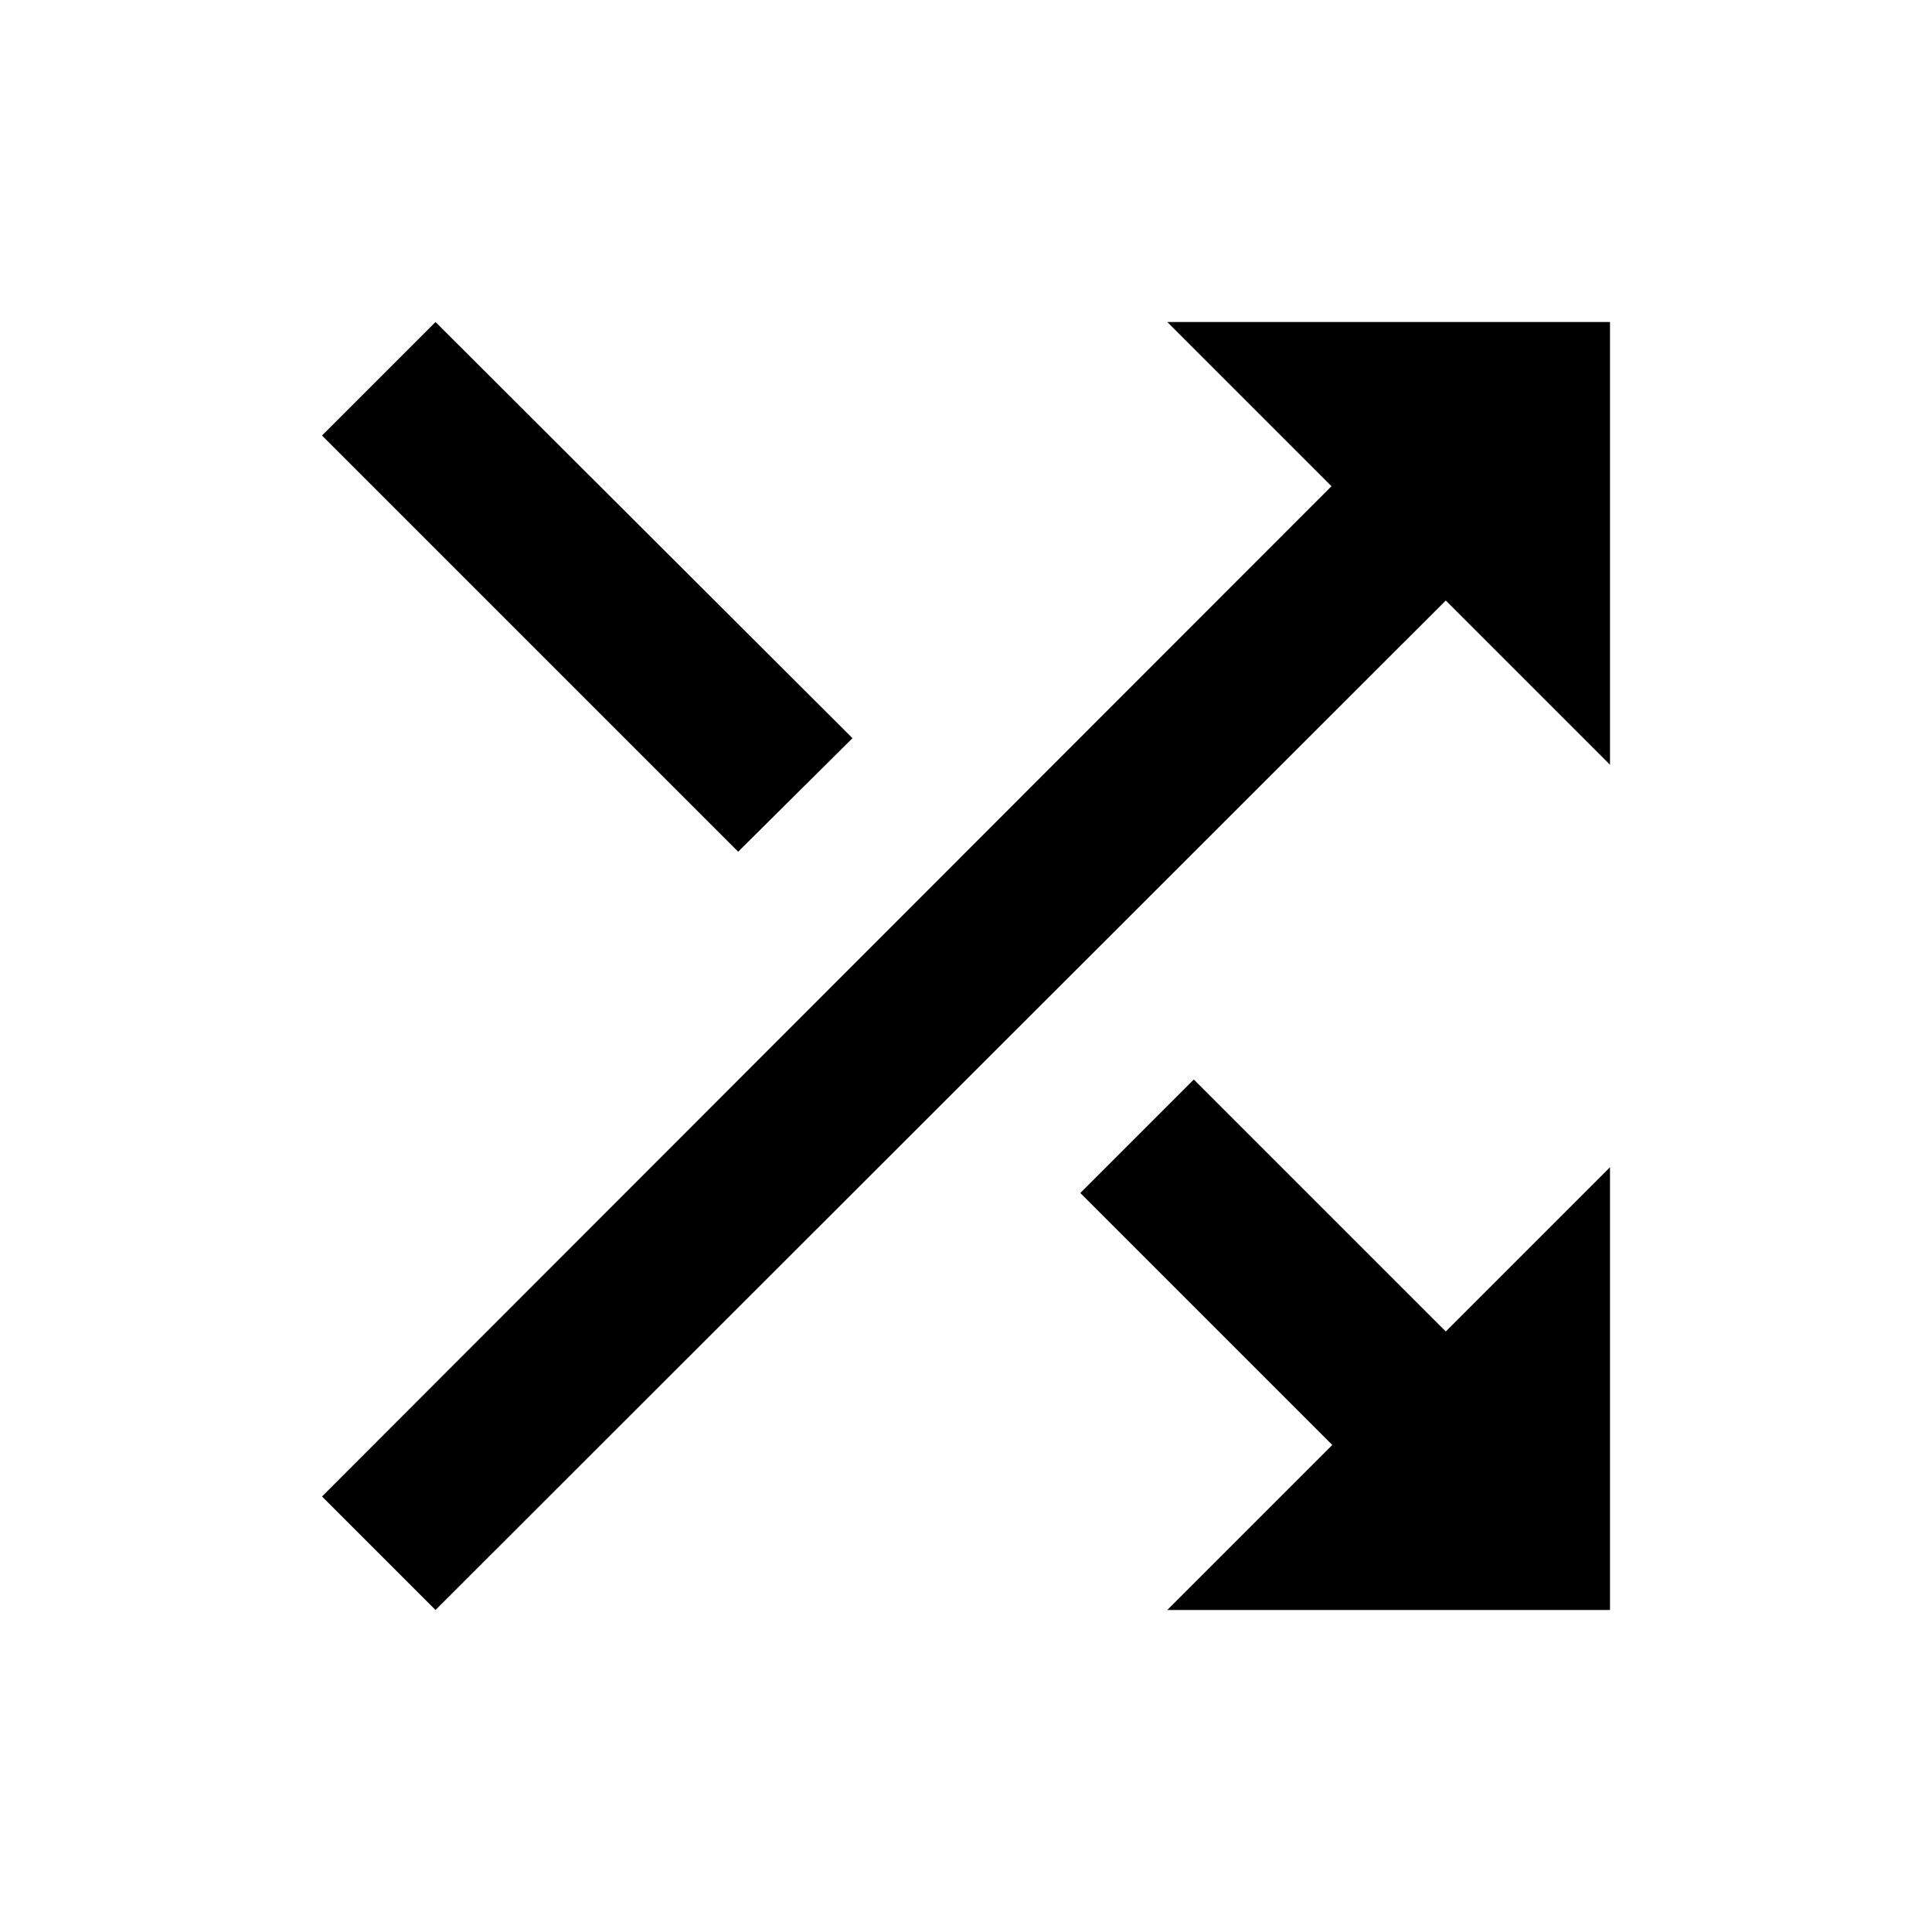
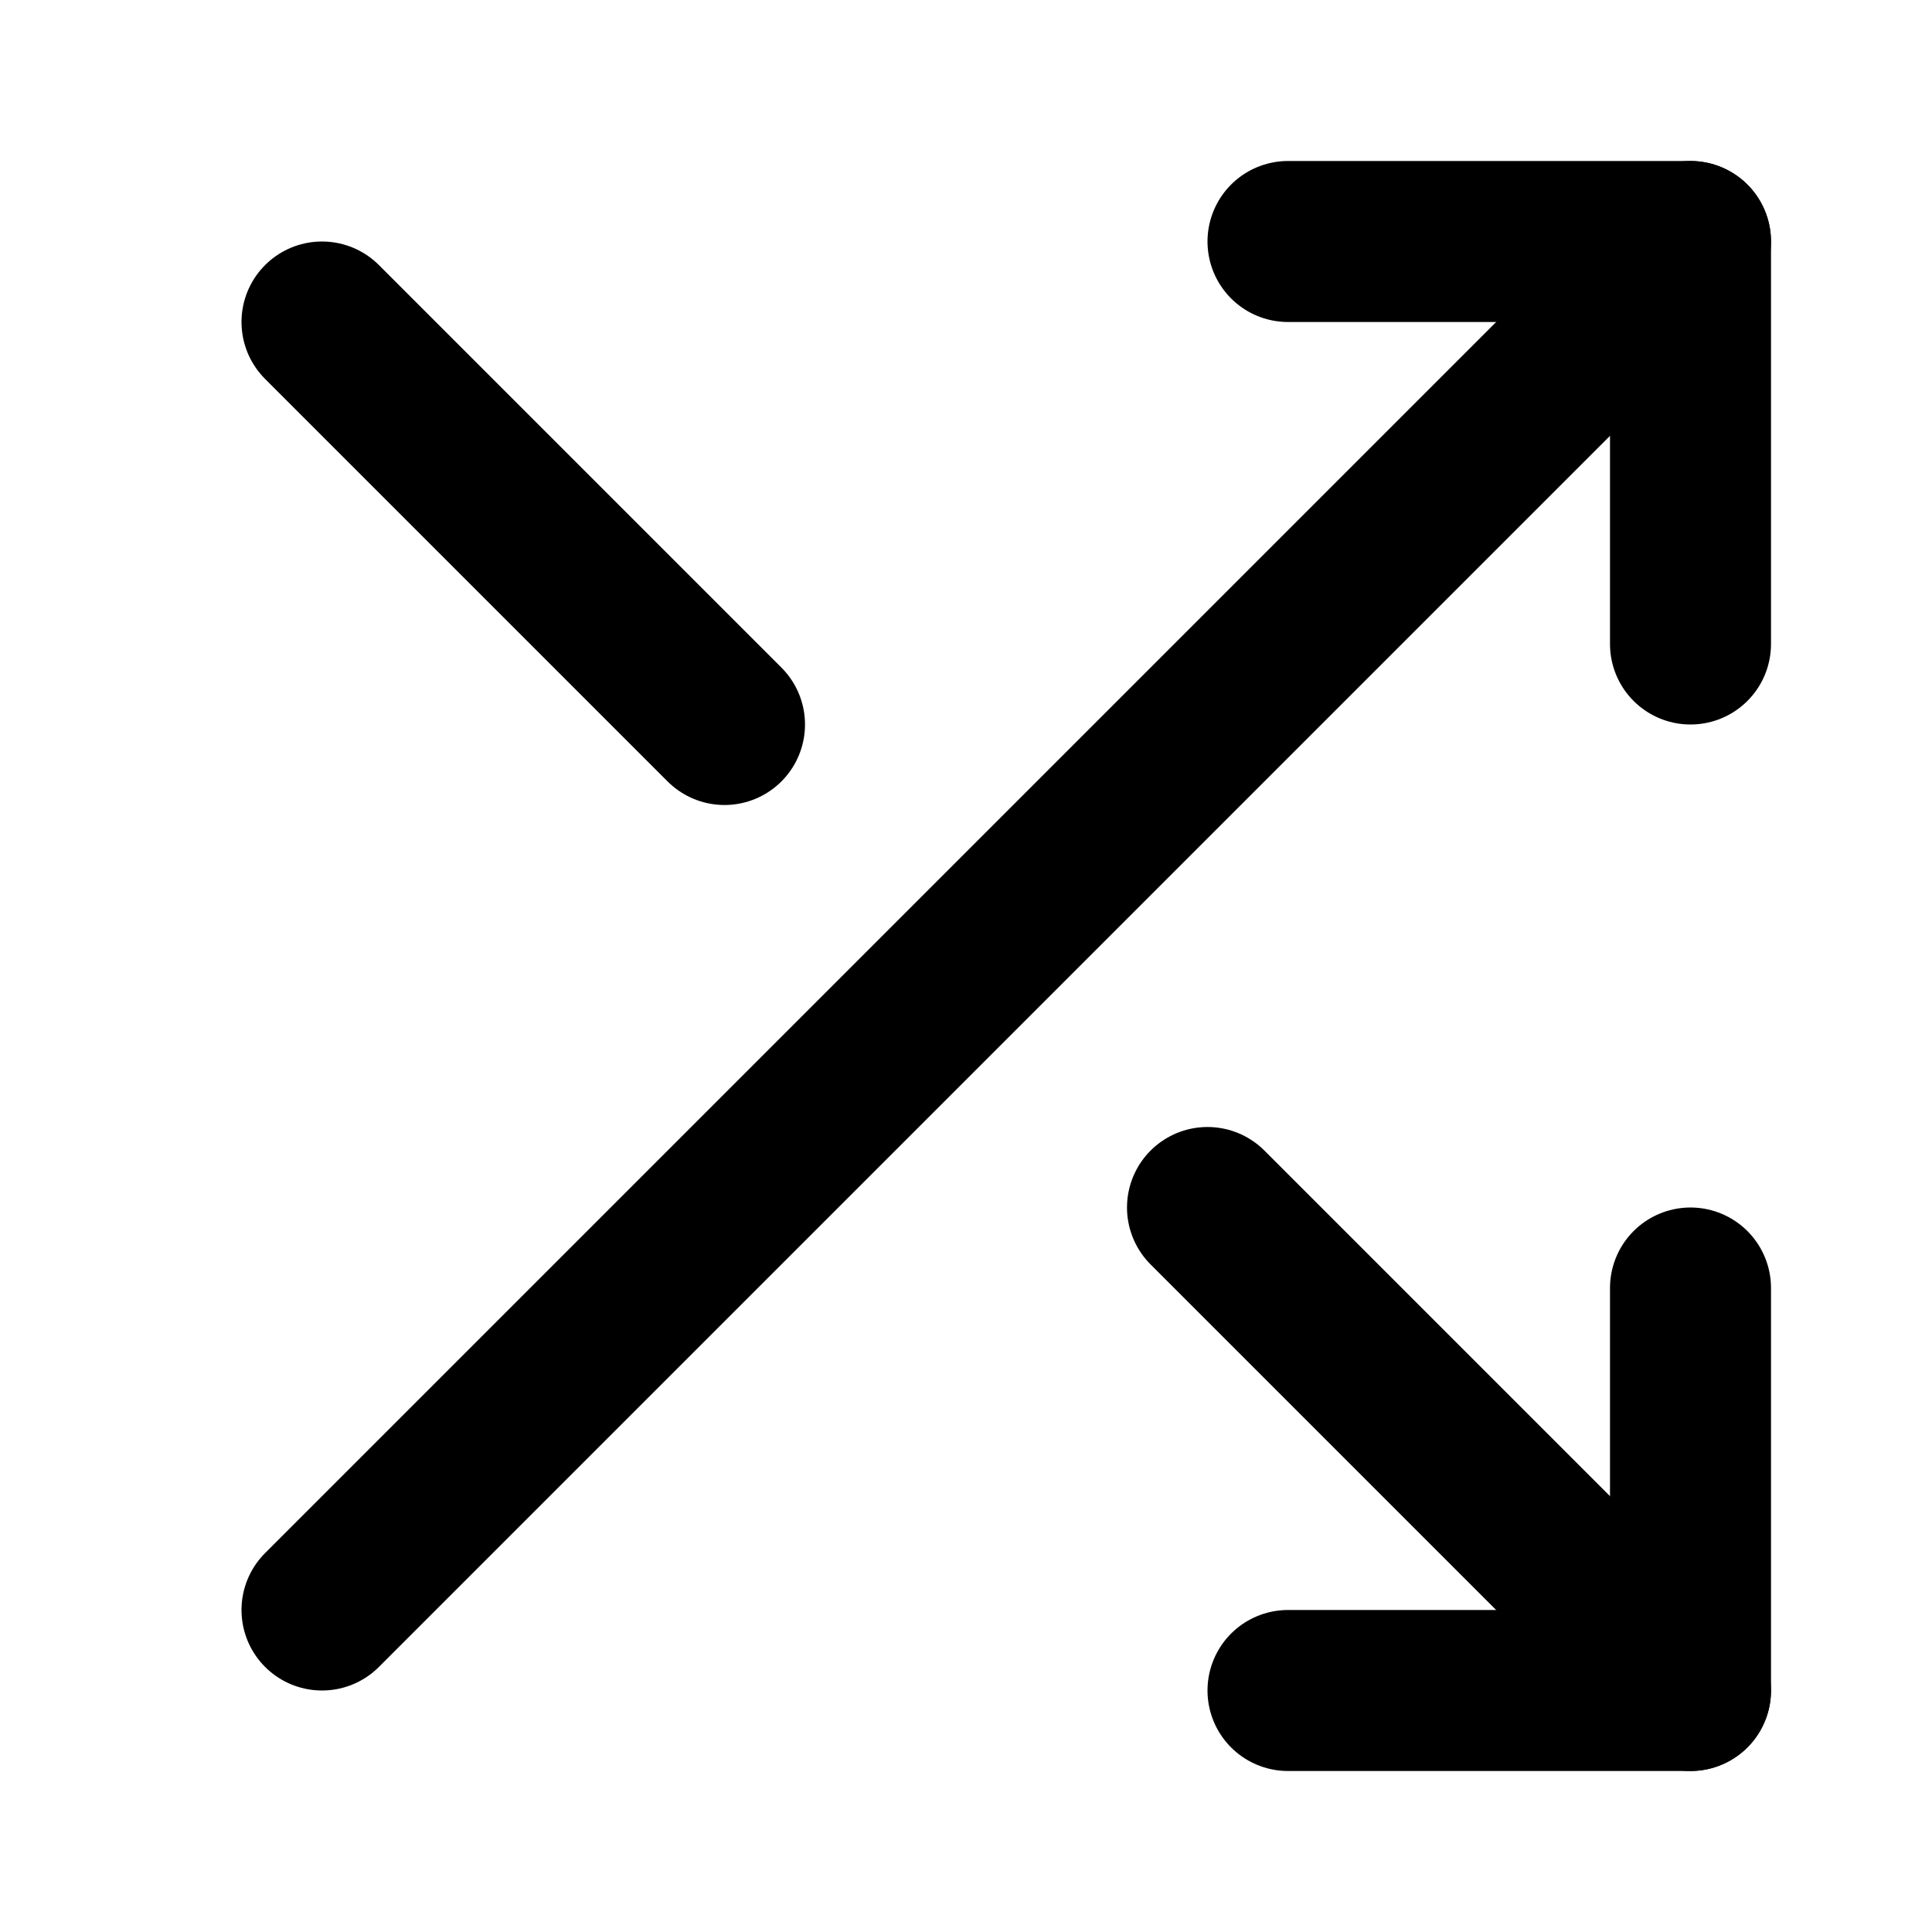
- <svg xmlns="http://www.w3.org/2000/svg" height="24px" viewBox="0 0 24 24" width="24px" fill="#000000">
-   <path d="M0 0h24v24H0z" fill="none" />
-   <path d="M10.59 9.17L5.41 4 4 5.41l5.17 5.17 1.42-1.41zM14.5 4l2.04 2.04L4 18.59 5.41 20 17.96 7.46 20 9.5V4h-5.5zm.33 9.41l-1.41 1.41 3.13 3.13L14.5 20H20v-5.5l-2.04 2.04-3.13-3.13z" />
+ <svg xmlns="http://www.w3.org/2000/svg" height="24px" viewBox="0 0 24 24" width="24px" fill="none" stroke="currentColor" stroke-width="2" stroke-linecap="round" stroke-linejoin="round">
+   <path d="M16 3h5v5" />
+   <path d="M4 20L21 3" />
+   <path d="M21 16v5h-5" />
+   <path d="M15 15l6 6" />
+   <path d="M4 4l5 5" />
</svg>
